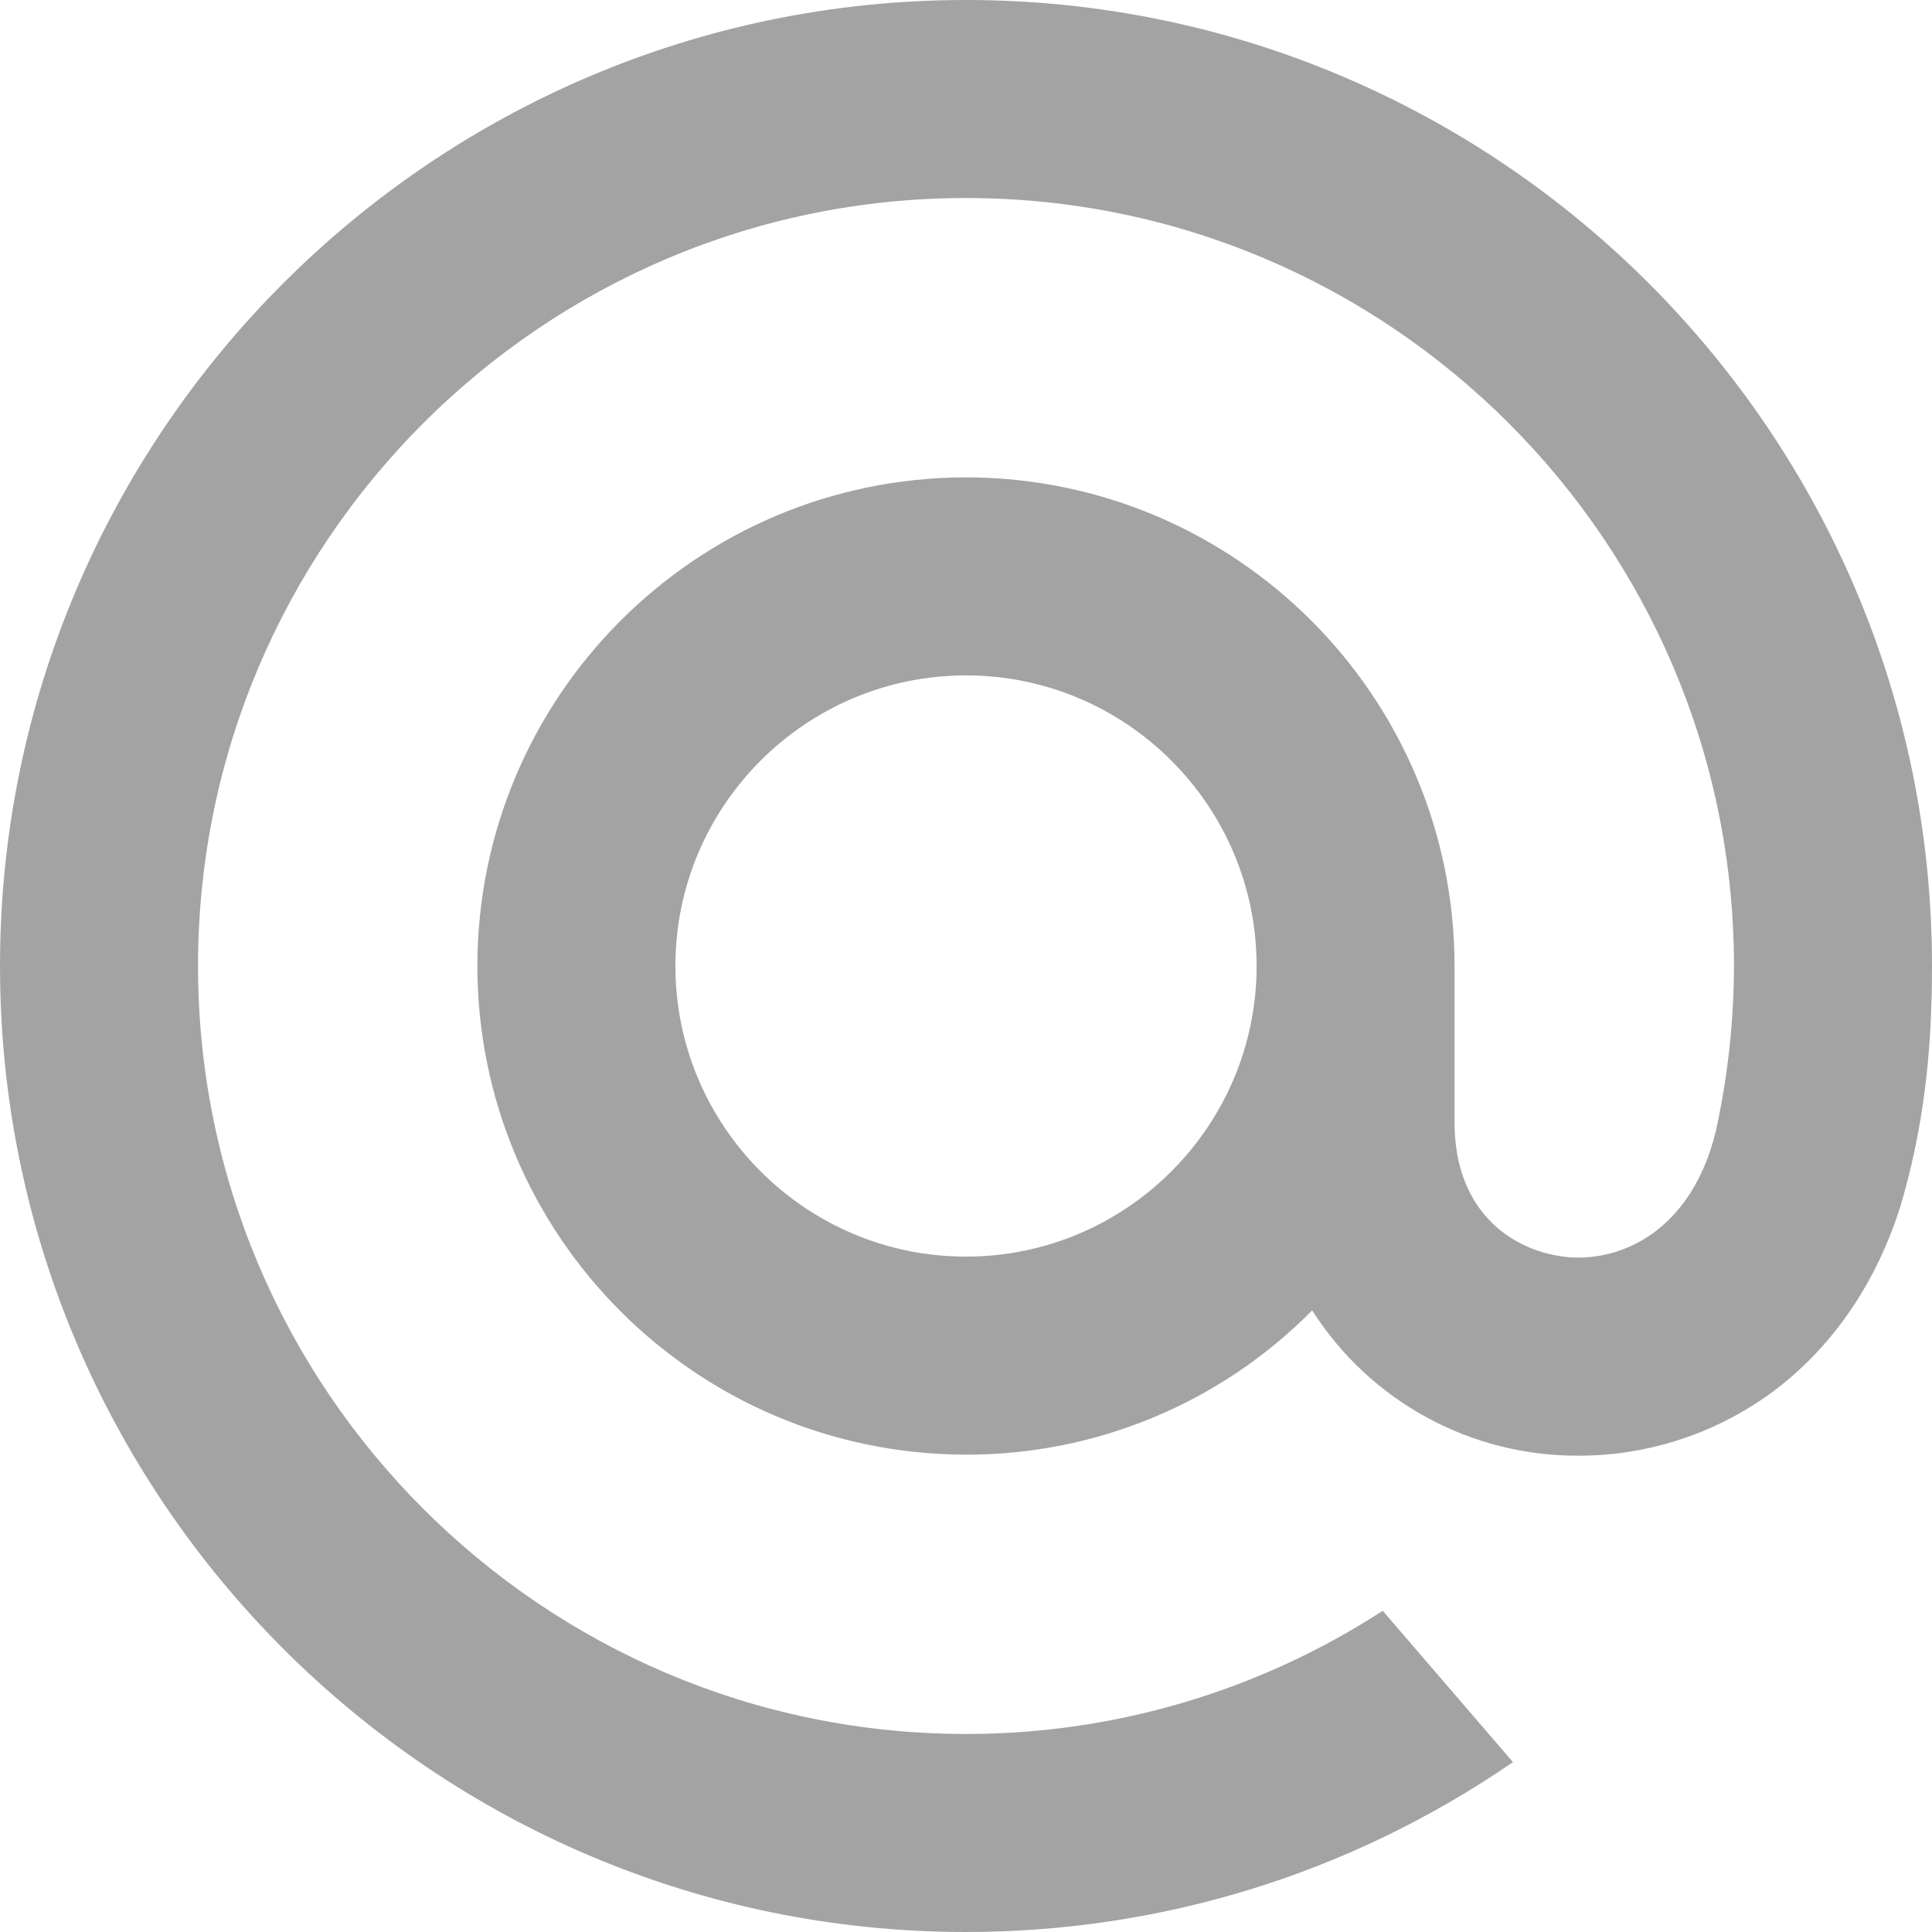
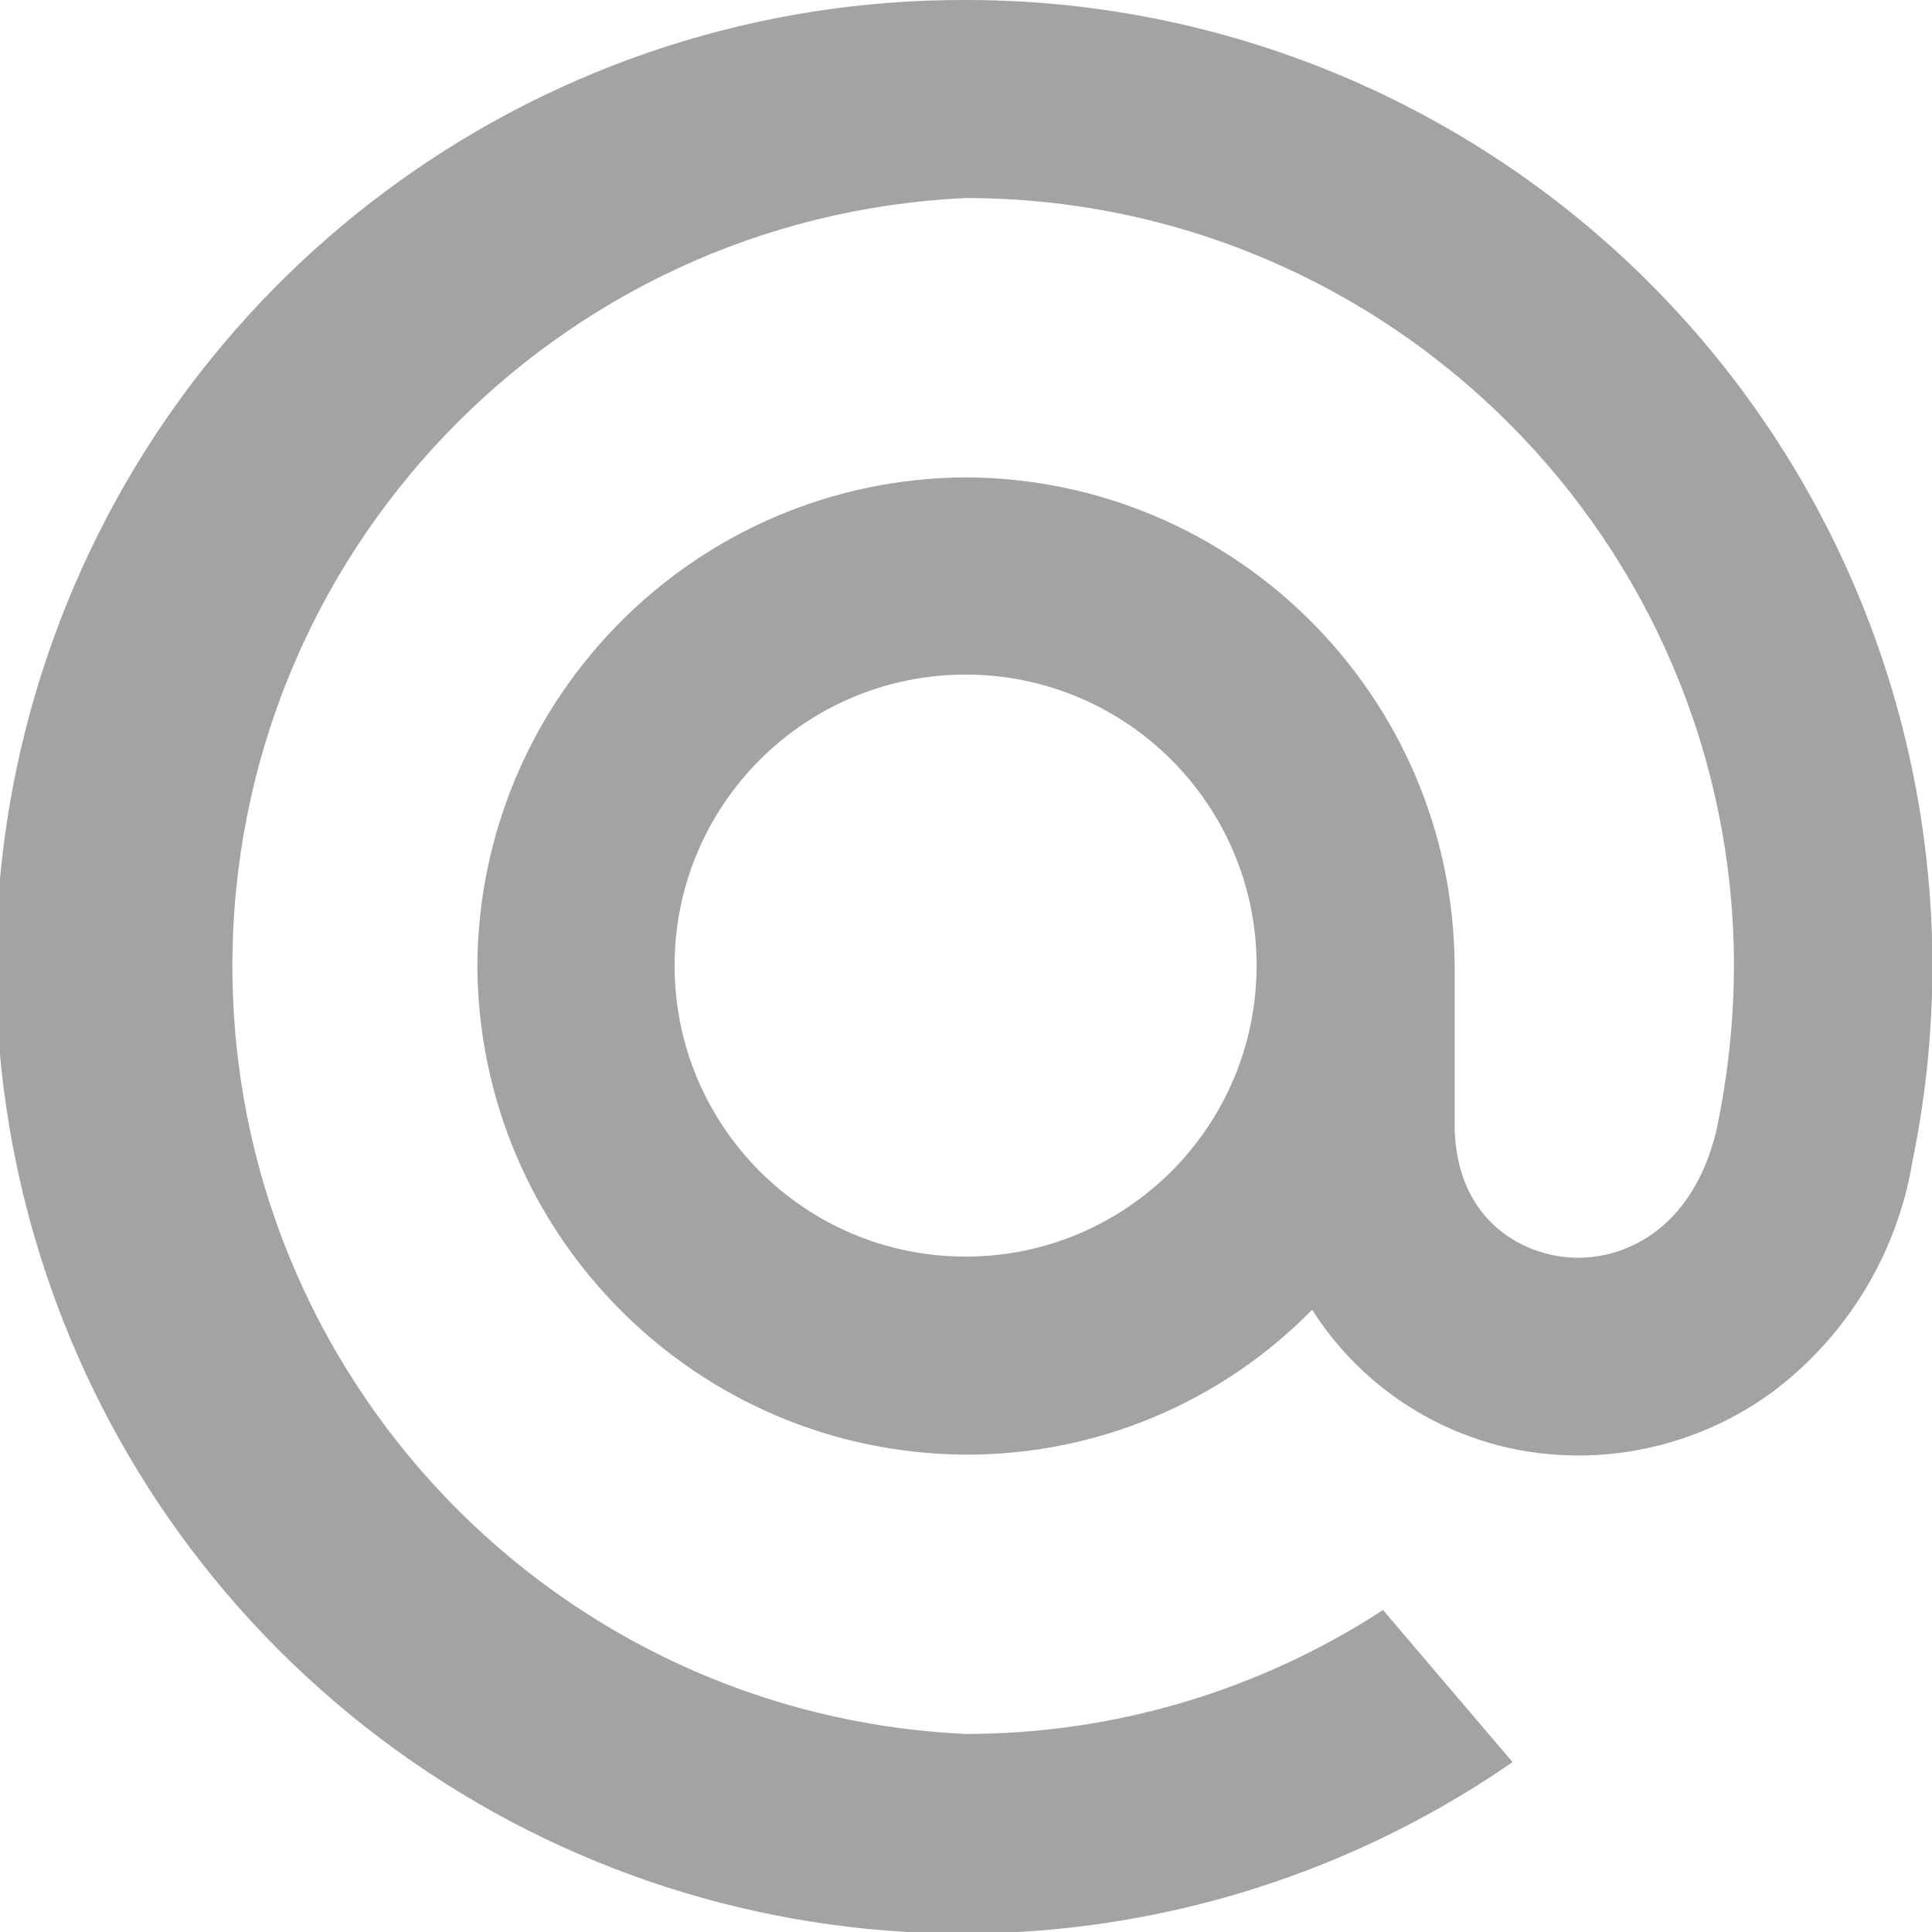
- <svg xmlns="http://www.w3.org/2000/svg" fill="#a3a3a3" role="img" viewBox="0 0 24 24">
-   <path d="M15.61 12c0 1.99-1.62 3.61-3.61 3.61-1.99 0-3.61-1.62-3.61-3.61 0-1.99 1.62-3.61 3.61-3.61 1.99 0 3.61 1.62 3.61 3.61M12 0C5.383 0 0 5.383 0 12s5.383 12 12 12c2.424 0 4.761-.722 6.76-2.087l.034-.024-1.617-1.879-.027.017A9.494 9.494 0 0 1 12 21.54c-5.26 0-9.54-4.28-9.54-9.54 0-5.26 4.28-9.54 9.54-9.54 5.26 0 9.54 4.28 9.54 9.54a9.63 9.63 0 0 1-.225 2.05c-.301 1.239-1.169 1.618-1.82 1.568-.654-.053-1.42-.52-1.426-1.661V12A6.076 6.076 0 0 0 12 5.93 6.076 6.076 0 0 0 5.93 12 6.076 6.076 0 0 0 12 18.07a6.02 6.02 0 0 0 4.3-1.792 3.9 3.9 0 0 0 3.32 1.805c.874 0 1.74-.292 2.437-.821.719-.547 1.256-1.336 1.553-2.285.047-.154.135-.504.135-.507l.002-.013c.175-.76.253-1.52.253-2.457 0-6.617-5.383-12-12-12" />
+ <svg xmlns="http://www.w3.org/2000/svg" fill="#a3a3a3" viewBox="0 0 24 24">
+   <path d="M15.61 12a3.61 3.61 0 1 1-7.23-.01 3.61 3.61 0 0 1 7.23.01M12 0a12.01 12.01 0 1 0 6.76 21.91l.03-.02L17.18 20l-.03.02A9.5 9.5 0 0 1 12 21.54a9.55 9.55 0 0 1 0-19.08A9.55 9.55 0 0 1 21.54 12a10 10 0 0 1-.22 2.05c-.3 1.24-1.17 1.62-1.83 1.57-.65-.05-1.42-.52-1.42-1.66V12A6.1 6.1 0 0 0 12 5.93 6.1 6.1 0 0 0 5.93 12 6.1 6.1 0 0 0 12 18.07a6 6 0 0 0 4.3-1.8 3.9 3.9 0 0 0 3.32 1.81c.87 0 1.74-.29 2.44-.82a4.5 4.5 0 0 0 1.69-2.79v-.01A12 12 0 0 0 12 0" />
</svg>
